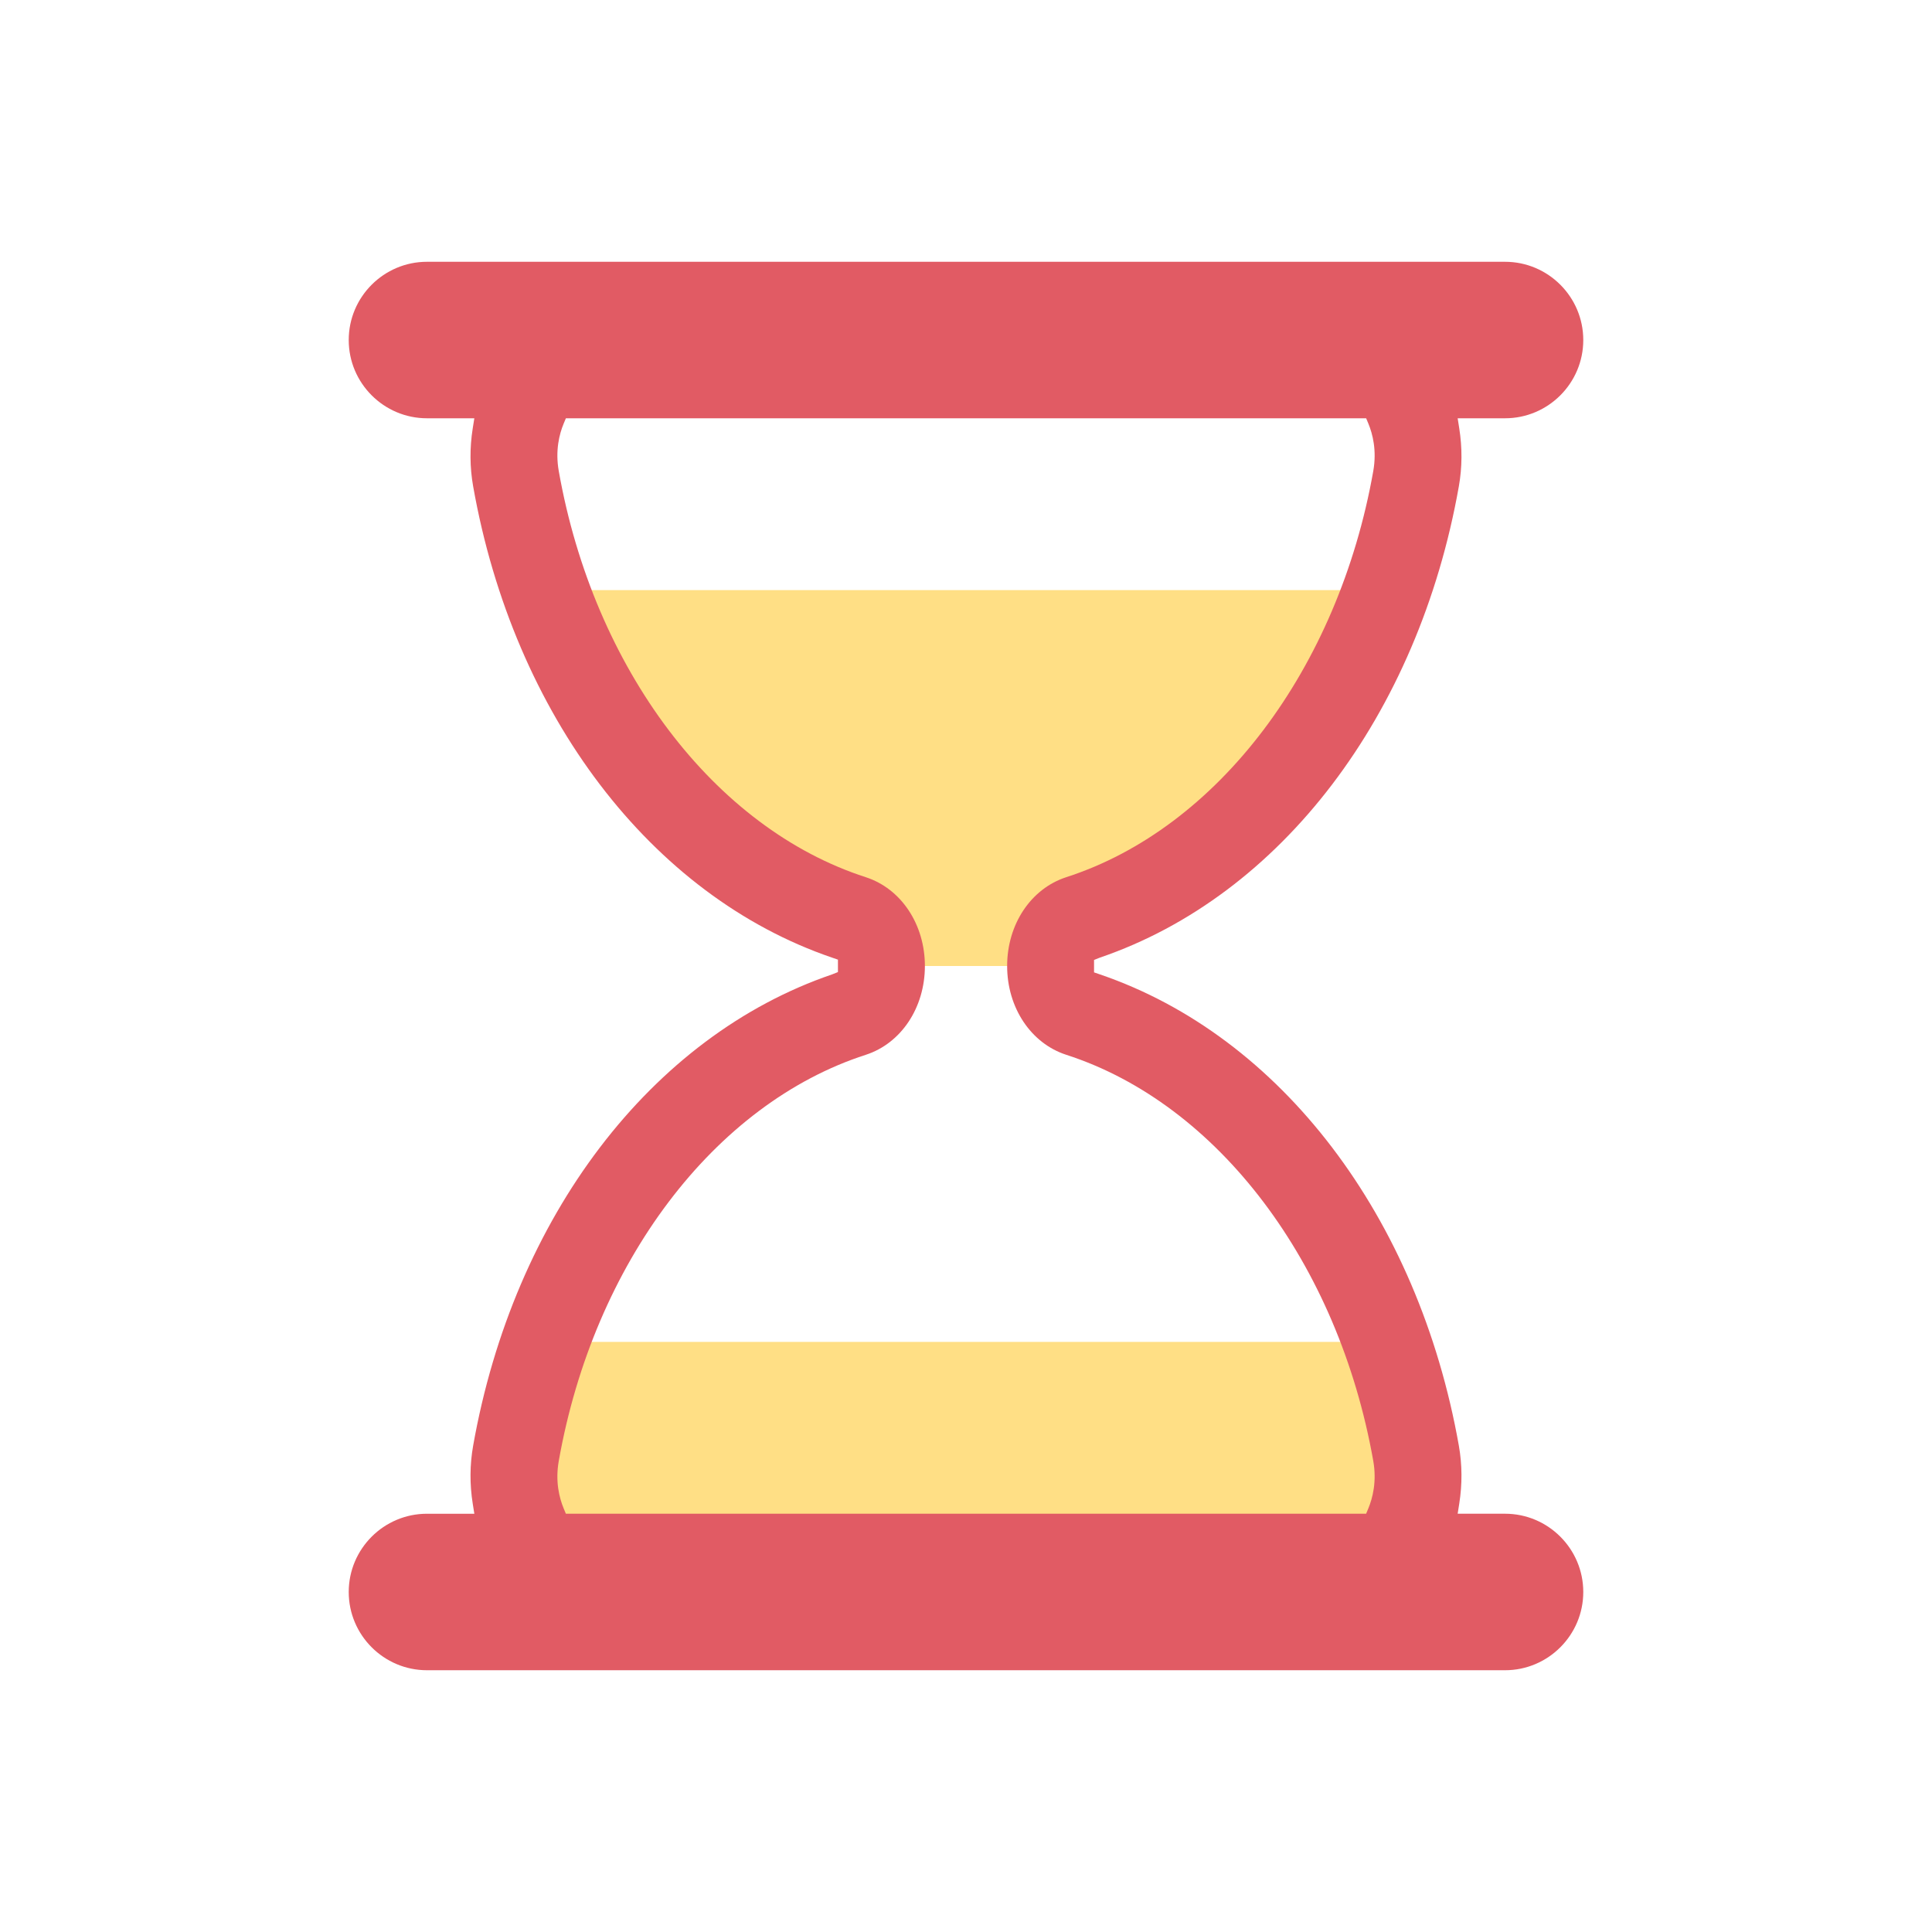
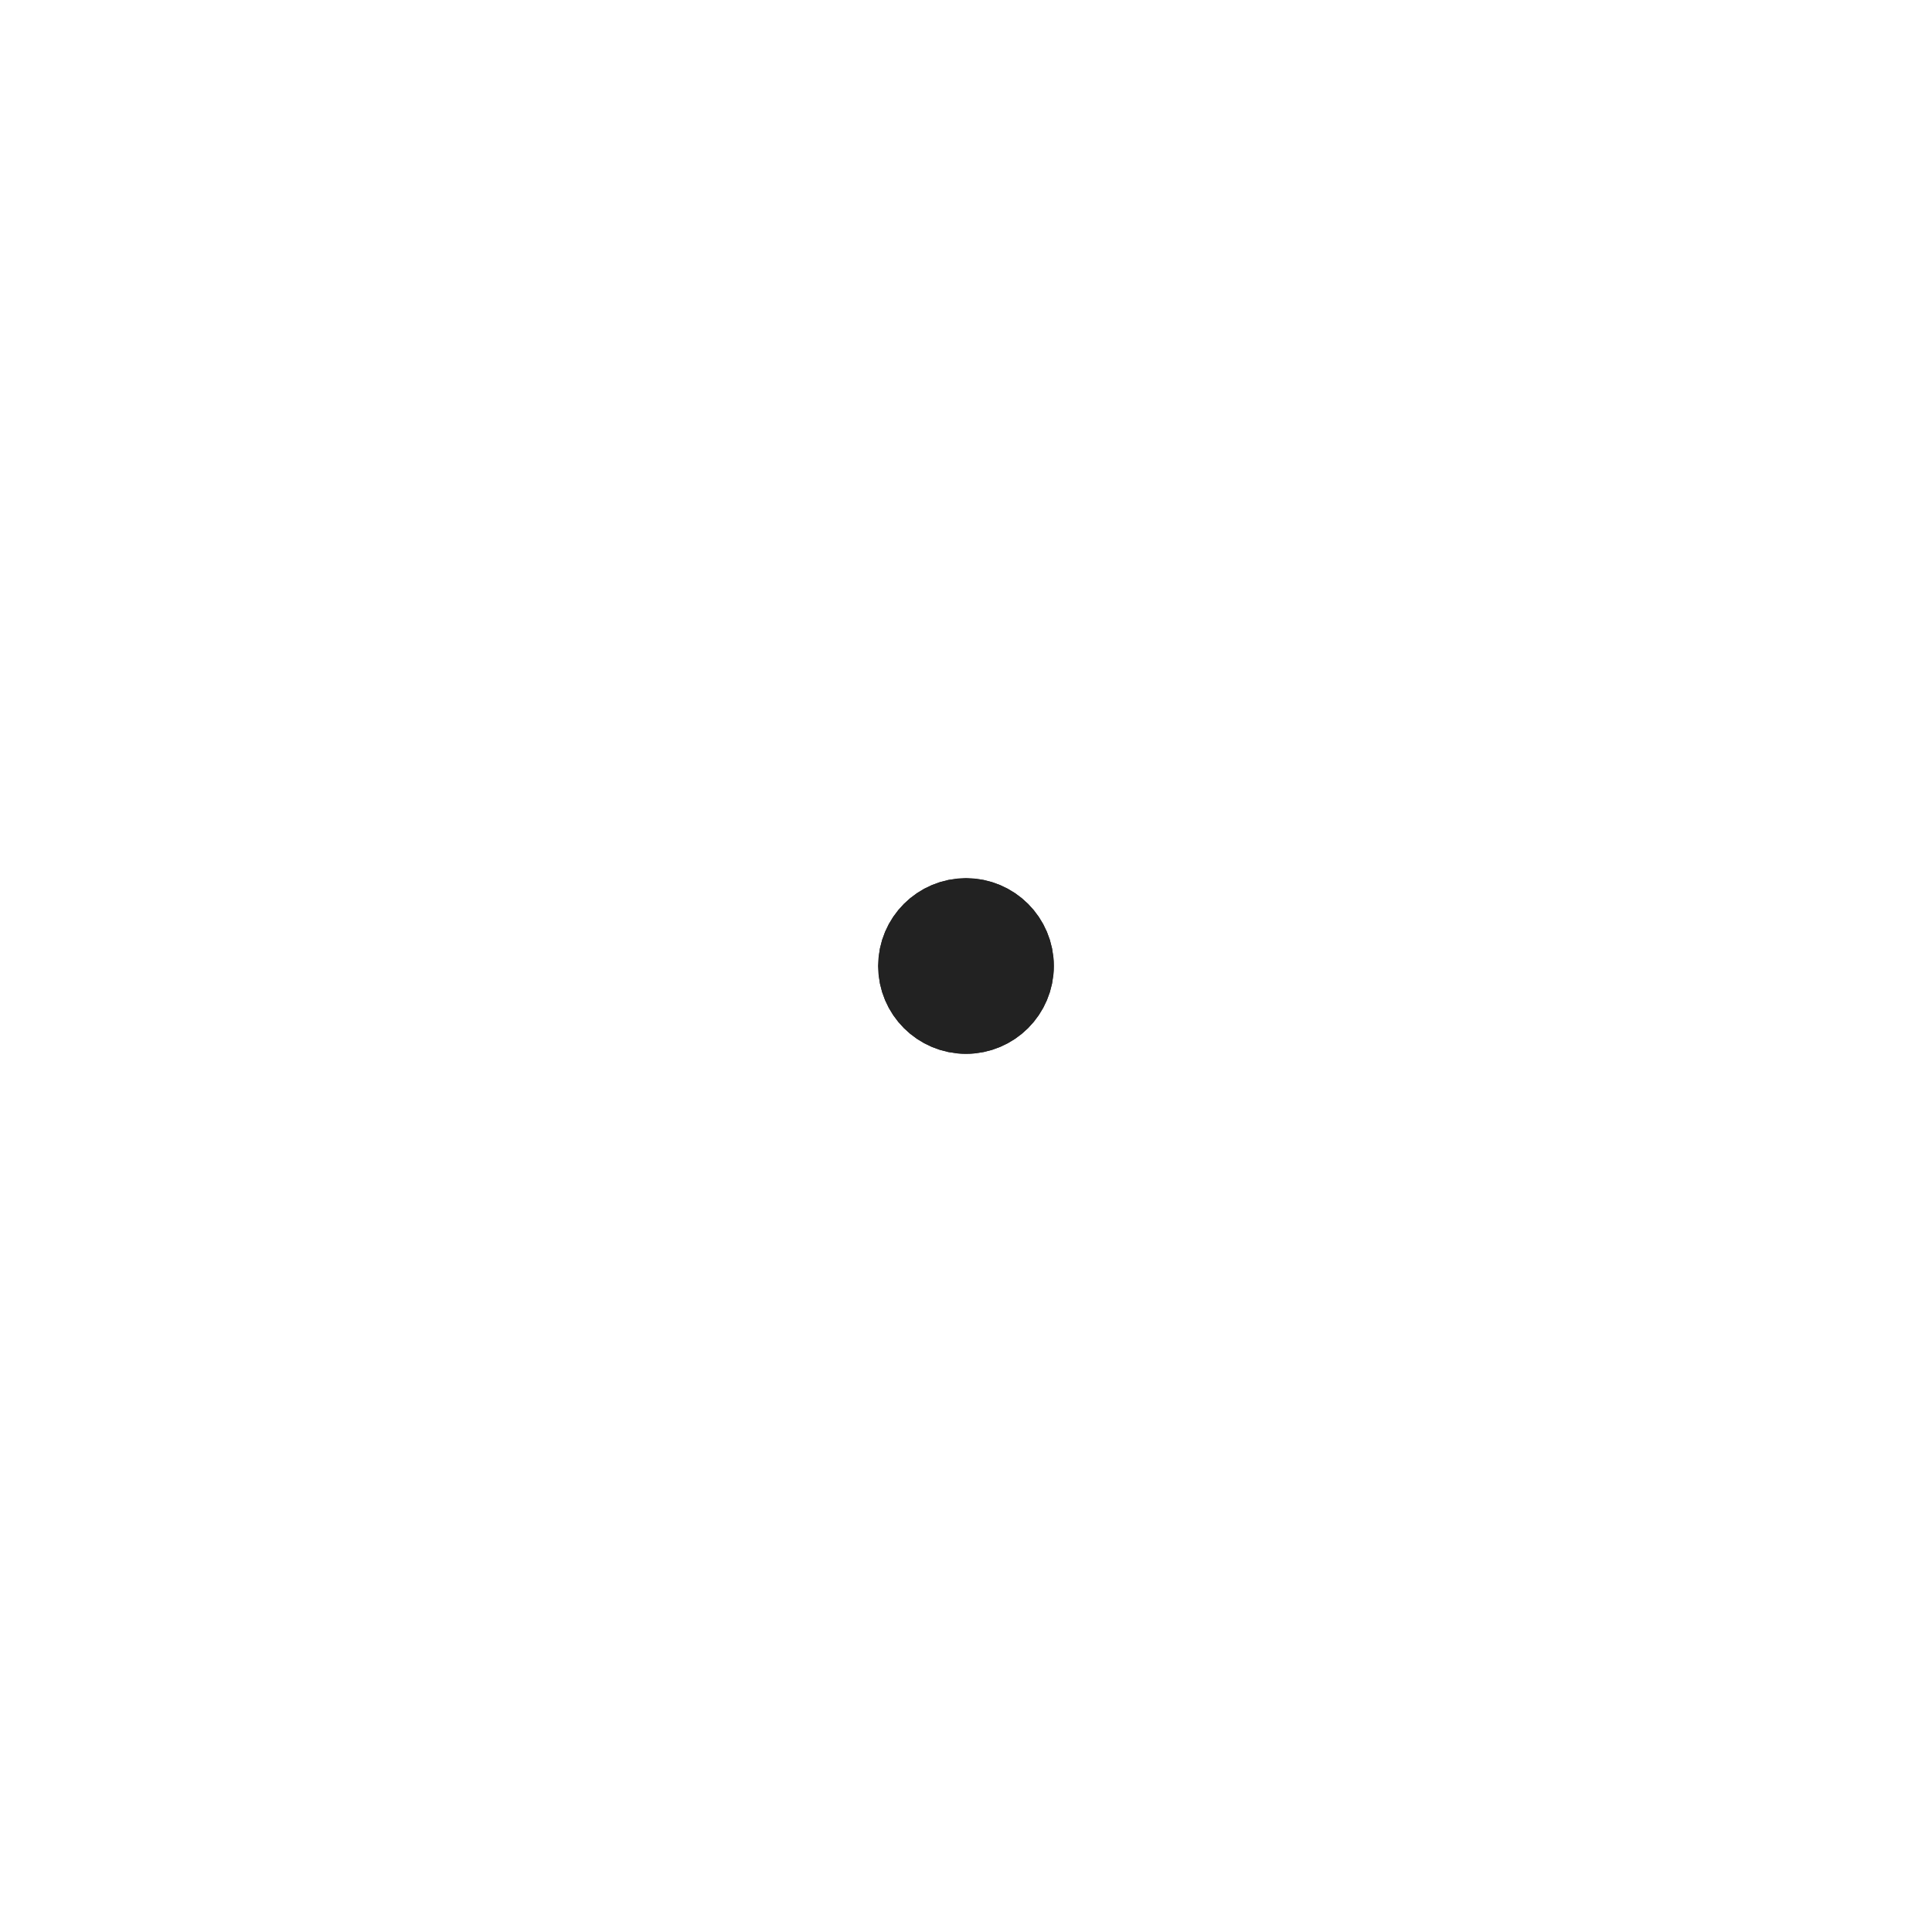
- <svg xmlns="http://www.w3.org/2000/svg" width="80px" height="80px" viewBox="0 0 100 100" preserveAspectRatio="xMidYMid" class="lds-hourglass">
-   <defs>
-     <clipPath ng-attr-id="{{config.cpid}}" id="lds-hourglass-cpid-2378206027203">
-       <rect x="0" y="28.383" width="100" height="21.617">
-         <animate attributeName="y" calcMode="spline" values="0;50;0;0;0" keyTimes="0;0.4;0.5;0.9;1" dur="2.2" keySplines="0.3 0 1 0.7;0.3 0 1 0.7;0.3 0 1 0.7;0.3 0 1 0.7" begin="0s" repeatCount="indefinite" />
-         <animate attributeName="height" calcMode="spline" values="50;0;0;50;50" keyTimes="0;0.4;0.5;0.9;1" dur="2.2" keySplines="0.3 0 1 0.7;0.3 0 1 0.7;0.3 0 1 0.7;0.3 0 1 0.7" begin="0s" repeatCount="indefinite" />
-       </rect>
-       <rect x="0" y="71.617" width="100" height="28.383">
-         <animate attributeName="y" calcMode="spline" values="100;50;50;50;50" keyTimes="0;0.4;0.5;0.9;1" dur="2.2" keySplines="0.3 0 1 0.7;0.3 0 1 0.7;0.3 0 1 0.7;0.3 0 1 0.7" begin="0s" repeatCount="indefinite" />
-         <animate attributeName="height" calcMode="spline" values="0;50;50;0;0" keyTimes="0;0.4;0.5;0.9;1" dur="2.2" keySplines="0.3 0 1 0.7;0.3 0 1 0.7;0.3 0 1 0.7;0.3 0 1 0.7" begin="0s" repeatCount="indefinite" />
-       </rect>
-     </clipPath>
-   </defs>
-   <g transform="translate(50,50)">
-     <g transform="scale(0.9)">
-       <g transform="translate(-50,-50)">
-         <g transform="rotate(0)">
-           <animateTransform attributeName="transform" type="rotate" calcMode="linear" values="0 50 50;0 50 50;180 50 50;180 50 50;360 50 50" keyTimes="0;0.4;0.5;0.9;1" dur="2.2s" begin="0s" repeatCount="indefinite" />
-           <path ng-attr-clip-path="url(#{{config.cpid}})" ng-attr-fill="{{config.sand}}" d="M54.864,50L54.864,50c0-1.291,0.689-2.412,1.671-2.729c9.624-3.107,17.154-12.911,19.347-25.296 c0.681-3.844-1.698-7.475-4.791-7.475H28.908c-3.093,0-5.472,3.631-4.791,7.475c2.194,12.385,9.723,22.189,19.347,25.296 c0.982,0.317,1.671,1.438,1.671,2.729v0c0,1.291-0.689,2.412-1.671,2.729C33.84,55.836,26.311,65.64,24.117,78.025 c-0.681,3.844,1.698,7.475,4.791,7.475h42.184c3.093,0,5.472-3.631,4.791-7.475C73.689,65.64,66.16,55.836,56.536,52.729 C55.553,52.412,54.864,51.291,54.864,50z" clip-path="url(#lds-hourglass-cpid-2378206027203)" fill="#ffdf85" />
-           <path ng-attr-fill="{{config.frame}}" d="M81,81.5h-2.724l0.091-0.578c0.178-1.122,0.17-2.243-0.022-3.333C76.013,64.42,68.103,54.033,57.703,50.483l-0.339-0.116 v-0.715l0.339-0.135c10.399-3.552,18.31-13.938,20.642-27.107c0.192-1.089,0.2-2.211,0.022-3.333L78.276,18.5H81 c2.481,0,4.5-2.019,4.5-4.5S83.481,9.5,81,9.5H19c-2.481,0-4.5,2.019-4.5,4.5s2.019,4.5,4.5,4.5h2.724l-0.092,0.578 c-0.178,1.122-0.17,2.243,0.023,3.333c2.333,13.168,10.242,23.555,20.642,27.107l0.338,0.116v0.715l-0.338,0.135 c-10.4,3.551-18.31,13.938-20.642,27.106c-0.193,1.09-0.201,2.211-0.023,3.333l0.092,0.578H19c-2.481,0-4.5,2.019-4.5,4.5 s2.019,4.5,4.5,4.5h62c2.481,0,4.5-2.019,4.5-4.5S83.481,81.5,81,81.5z M73.14,81.191L73.012,81.5H26.988l-0.128-0.309 c-0.244-0.588-0.491-1.538-0.28-2.729c2.014-11.375,8.944-20.542,17.654-23.354c2.035-0.658,3.402-2.711,3.402-5.108 c0-2.398-1.368-4.451-3.403-5.108c-8.71-2.812-15.639-11.979-17.653-23.353c-0.211-1.191,0.036-2.143,0.281-2.731l0.128-0.308 h46.024l0.128,0.308c0.244,0.589,0.492,1.541,0.281,2.731c-2.015,11.375-8.944,20.541-17.654,23.353 c-2.035,0.658-3.402,2.71-3.402,5.108c0,2.397,1.368,4.45,3.403,5.108c8.71,2.812,15.64,11.979,17.653,23.354 C73.632,79.651,73.384,80.604,73.14,81.191z" fill="#e15b64" />
-         </g>
-       </g>
-     </g>
+ <svg xmlns="http://www.w3.org/2000/svg" width="44" height="44" viewBox="0 0 44 44" stroke="#222">
+   <g fill="none" fill-rule="evenodd" stroke-width="2">
+     <circle cx="22" cy="22" r="1">
+       <animate attributeName="r" begin="0s" dur="1.8s" values="1; 20" calcMode="spline" keyTimes="0; 1" keySplines="0.165, 0.84, 0.44, 1" repeatCount="indefinite" />
+       <animate attributeName="stroke-opacity" begin="0s" dur="1.8s" values="1; 0" calcMode="spline" keyTimes="0; 1" keySplines="0.3, 0.61, 0.355, 1" repeatCount="indefinite" />
+     </circle>
+     <circle cx="22" cy="22" r="1">
+       <animate attributeName="r" begin="-0.9s" dur="1.8s" values="1; 20" calcMode="spline" keyTimes="0; 1" keySplines="0.165, 0.84, 0.44, 1" repeatCount="indefinite" />
+       <animate attributeName="stroke-opacity" begin="-0.9s" dur="1.8s" values="1; 0" calcMode="spline" keyTimes="0; 1" keySplines="0.3, 0.61, 0.355, 1" repeatCount="indefinite" />
+     </circle>
  </g>
</svg>
